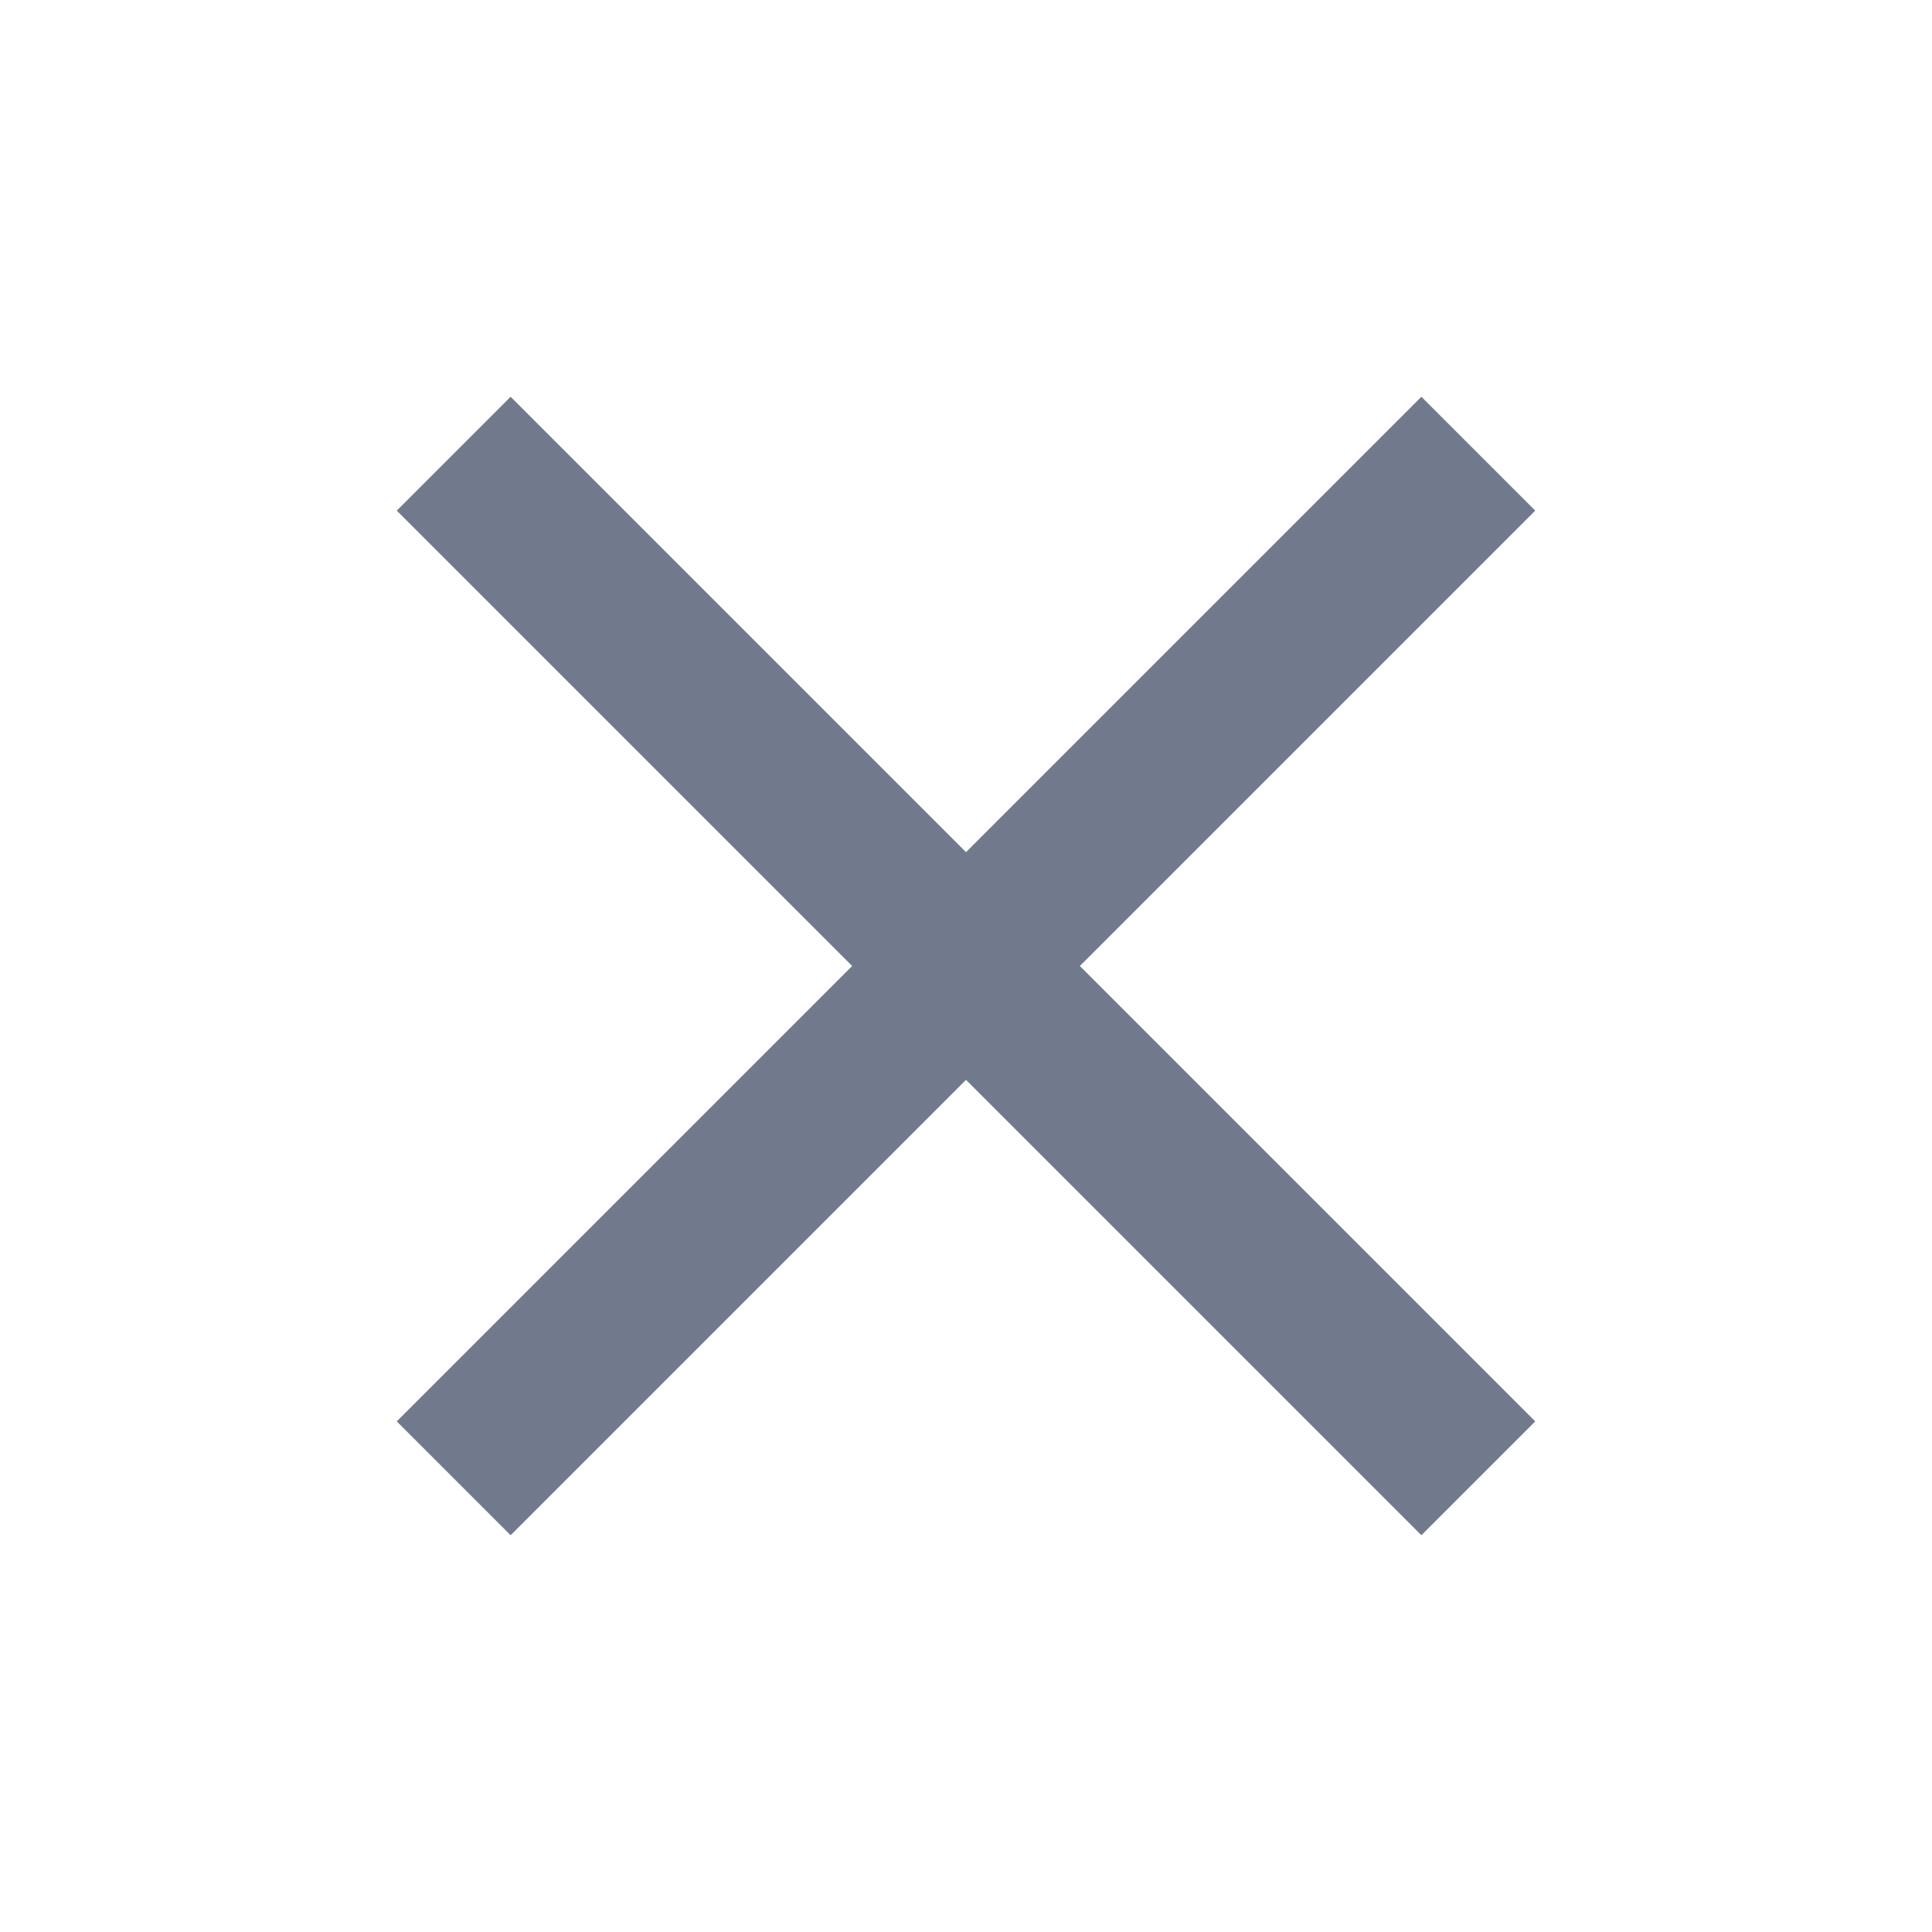
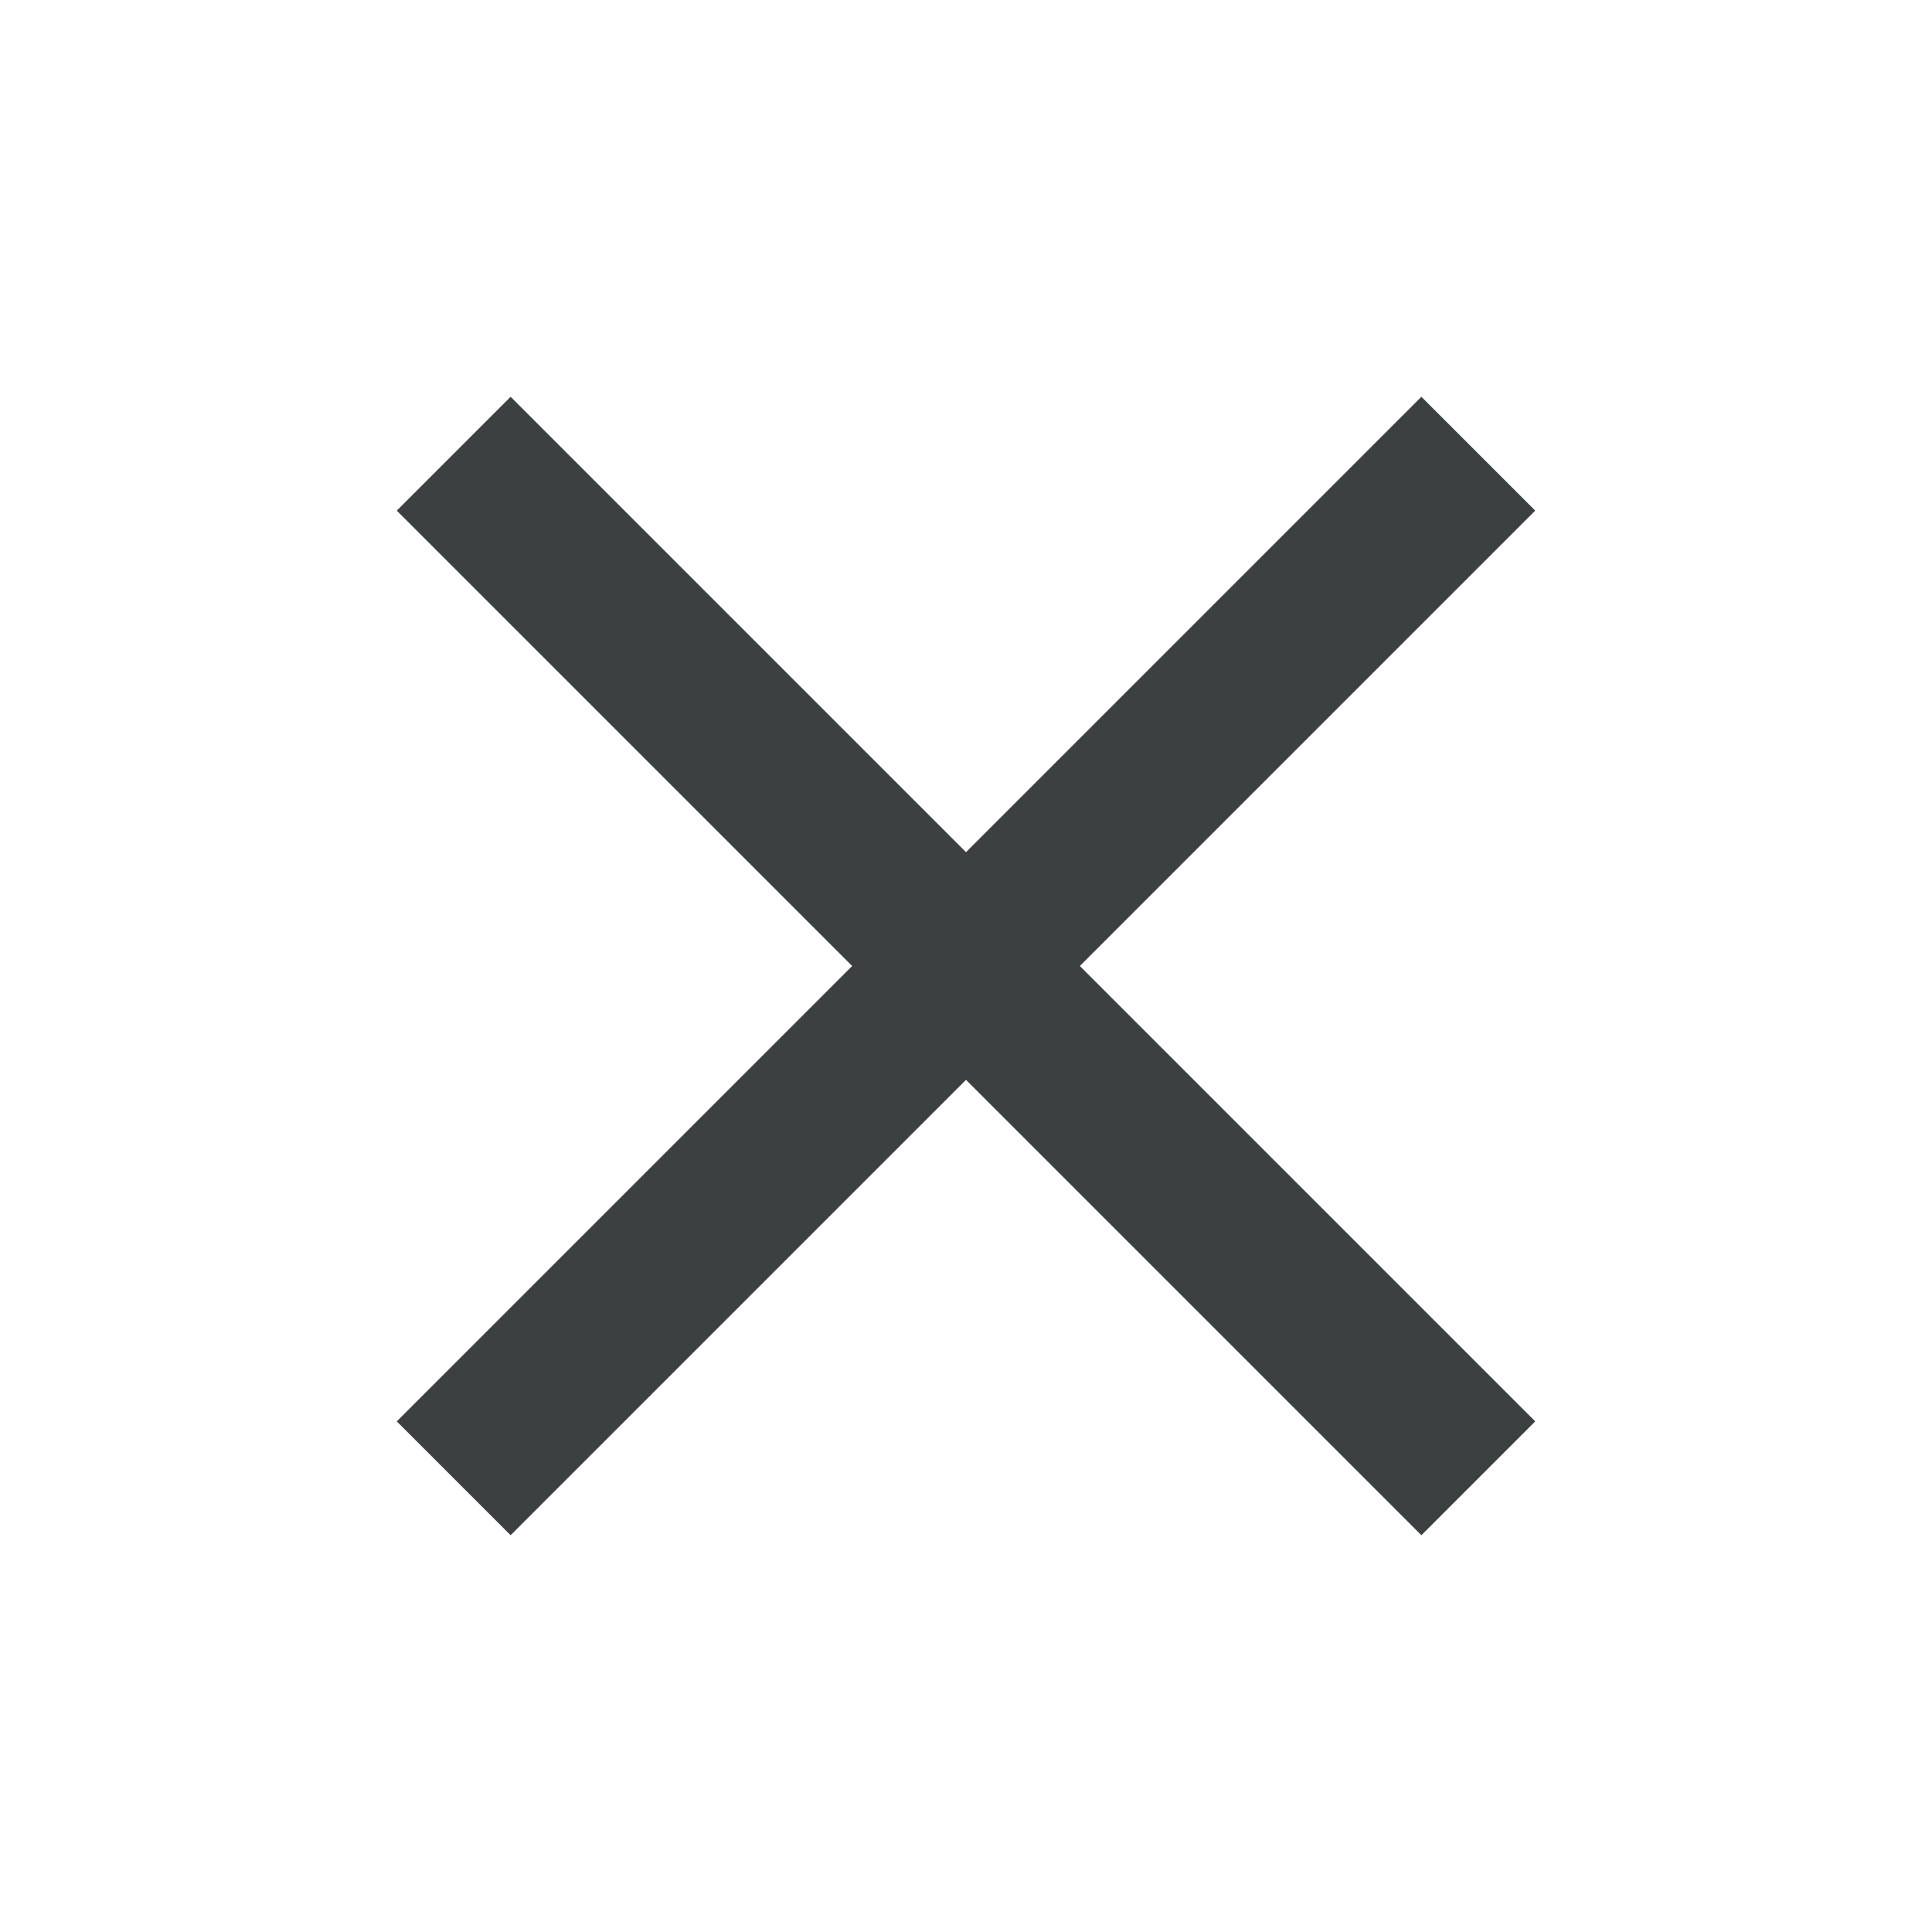
- <svg xmlns="http://www.w3.org/2000/svg" role="img" width="24px" height="24px" viewBox="0 0 24 24" aria-labelledby="closeIconTitle" stroke="#707a8c" stroke-width="2" stroke-linecap="square" stroke-linejoin="miter" fill="none" color="#707a8c">
+ <svg xmlns="http://www.w3.org/2000/svg" role="img" width="24px" height="24px" viewBox="0 0 24 24" aria-labelledby="closeIconTitle" stroke="#3C4041" stroke-width="2" stroke-linecap="square" stroke-linejoin="miter" fill="none" color="#3C4041">
  <path d="M6.343 6.343L17.657 17.657M6.343 17.657L17.657 6.343" />
</svg>
